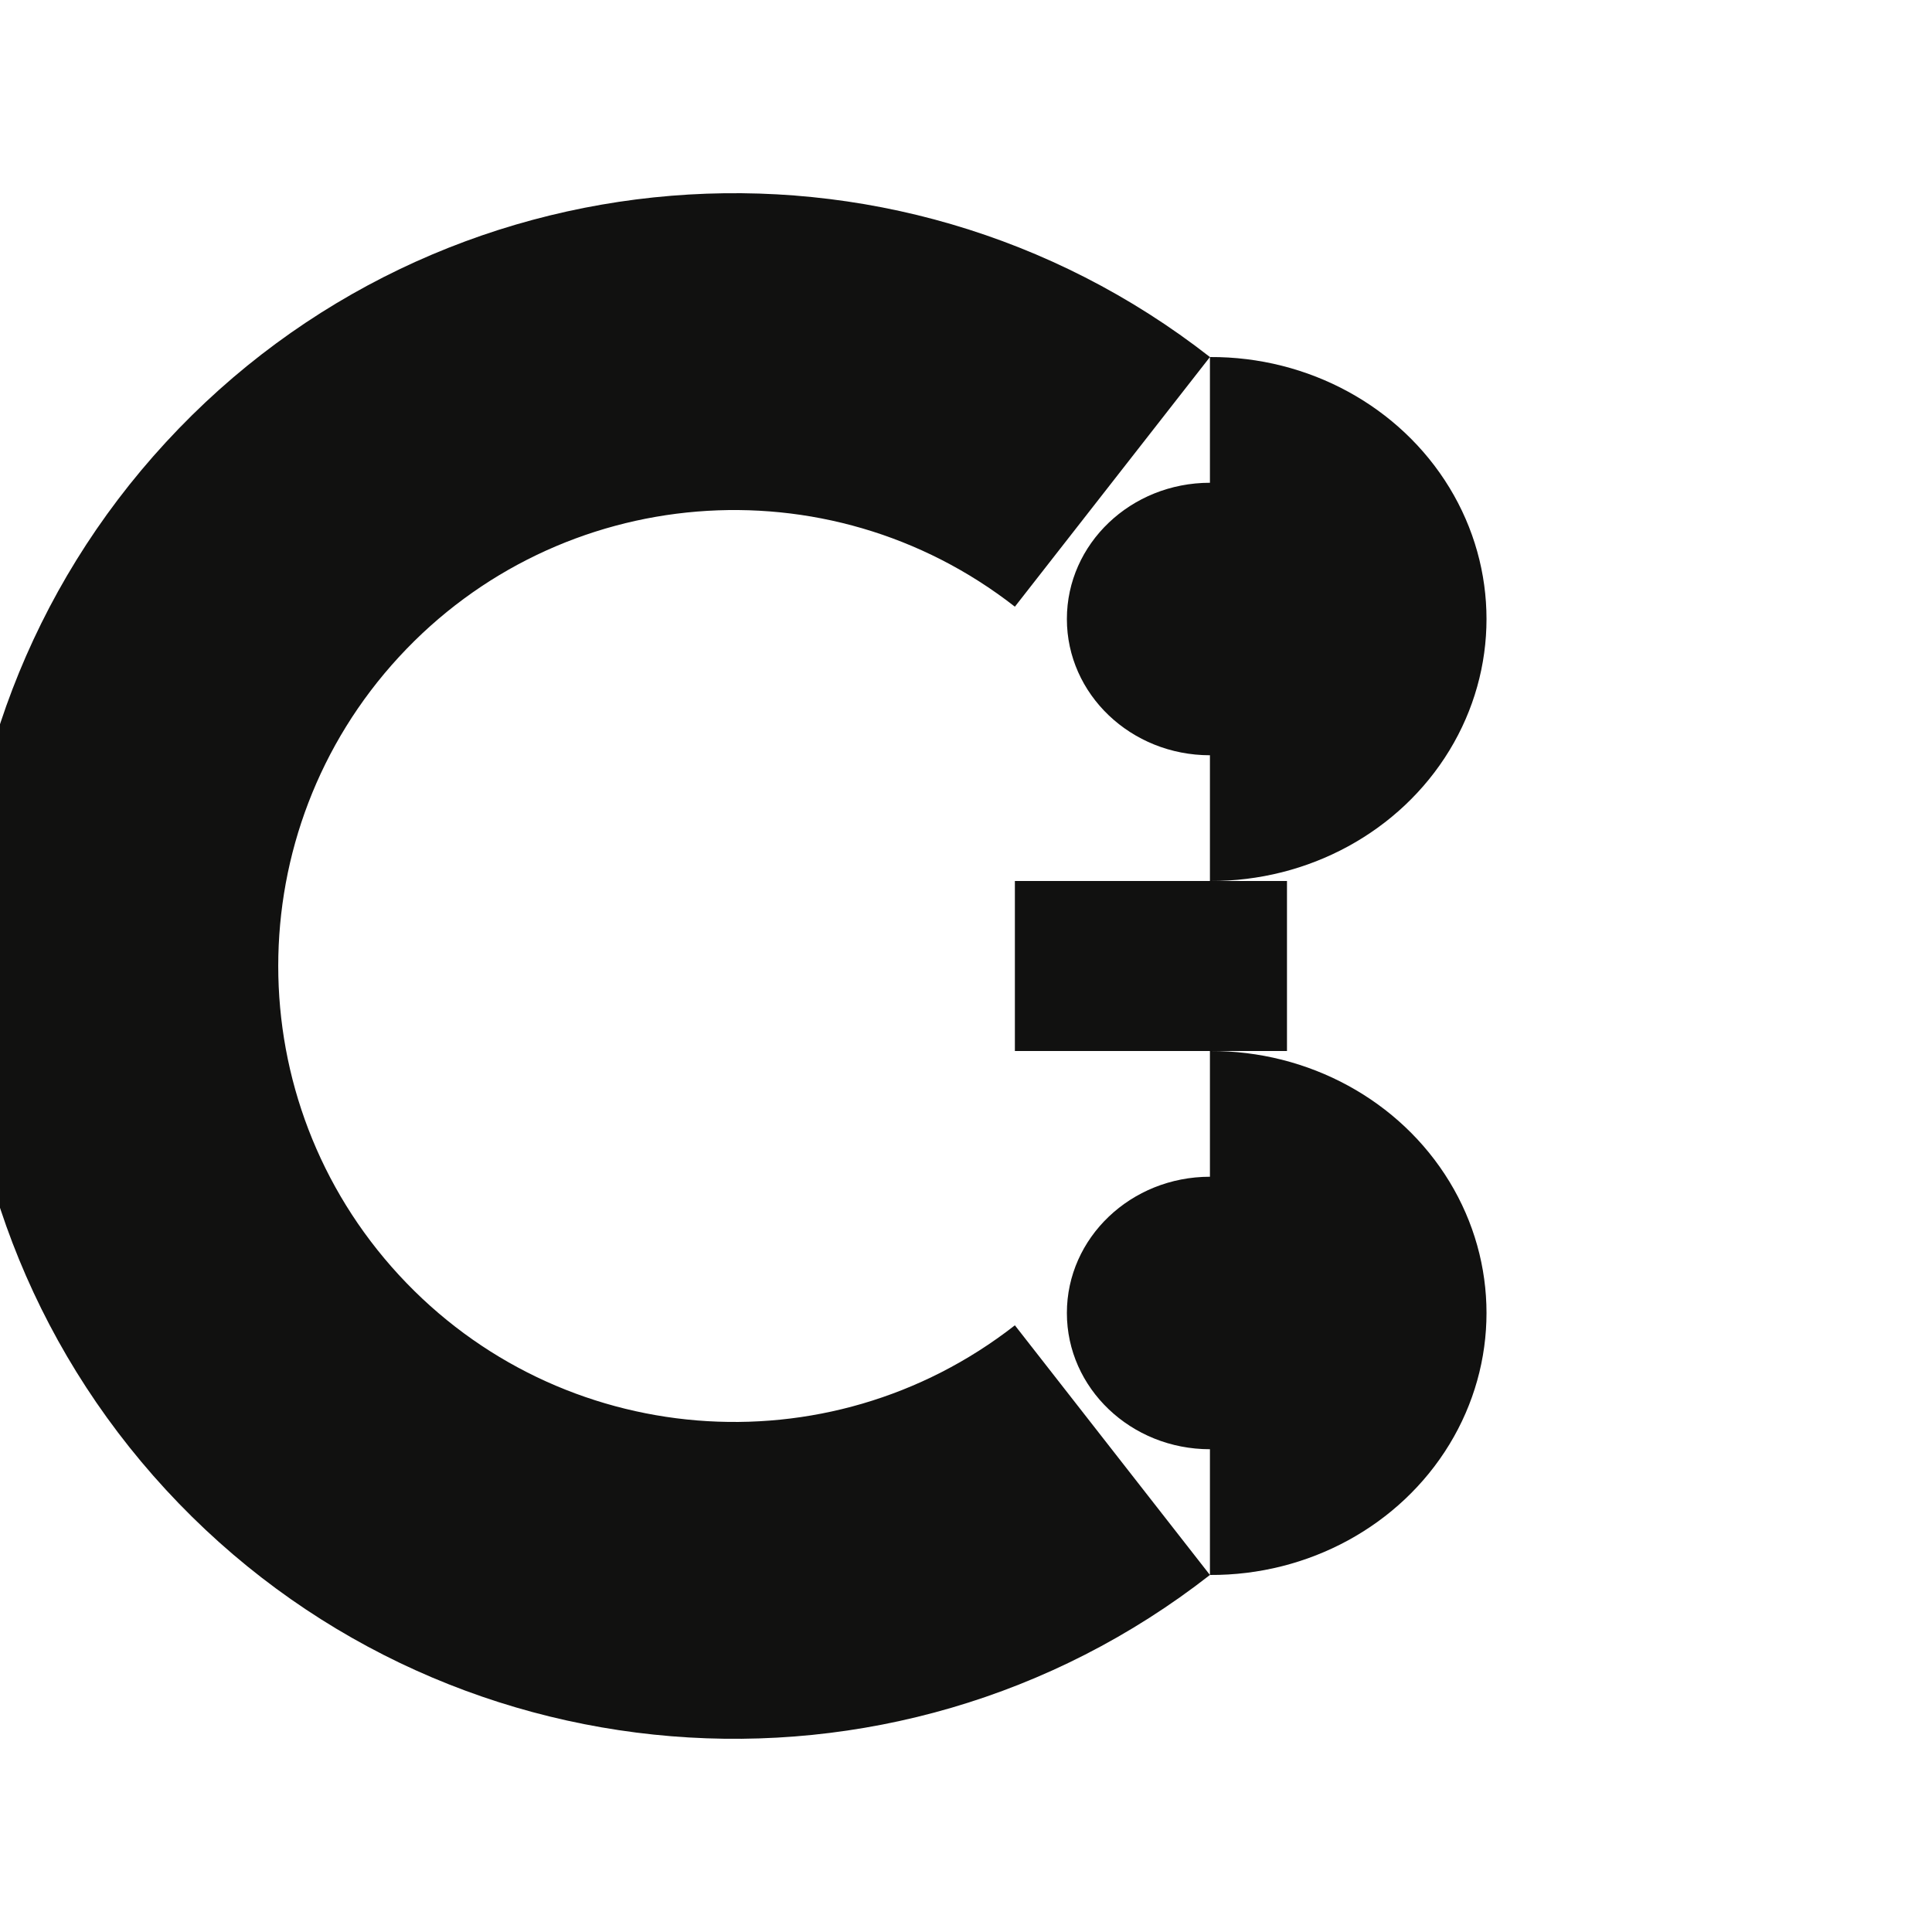
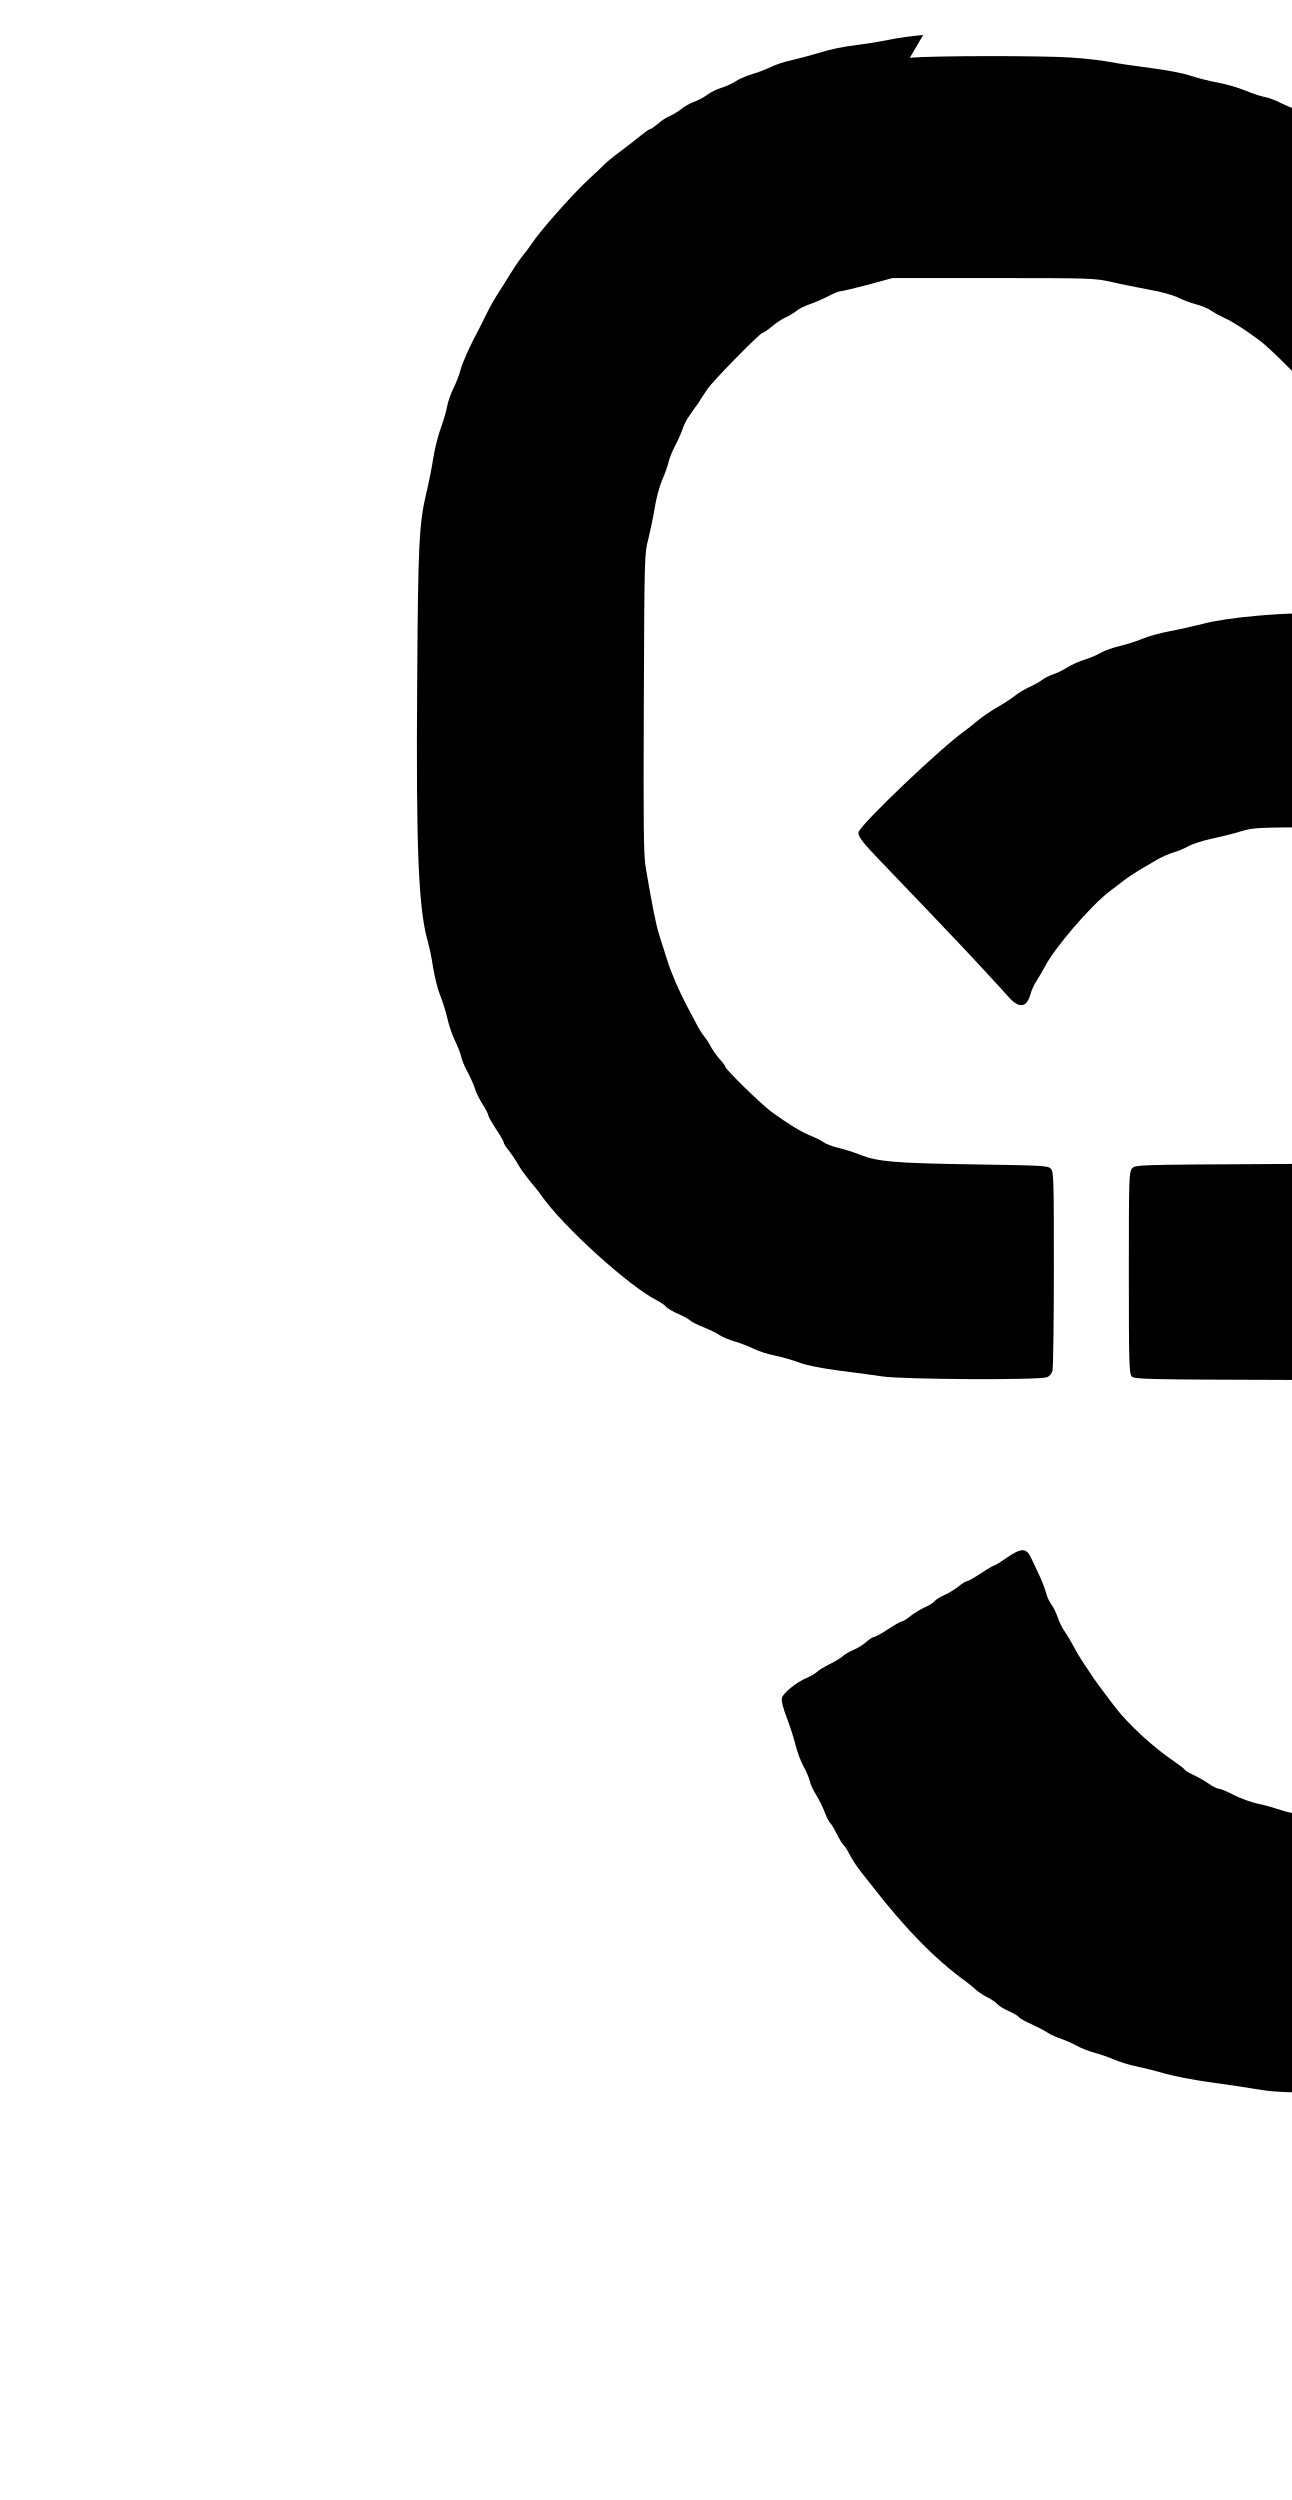
- <svg xmlns="http://www.w3.org/2000/svg" viewBox="0 0 500 500">
-   <path fill-rule="evenodd" fill="#111110" d="M 313.13,92.40 A 200,200 0 1,0 313.13,407.60 L 262.65,342.99 A 118,118 0 1,1 262.65,157.01 Z M 313.13,92.40 A 71.191,67.801 0 1,1 313.13,228.00 Z M 313.13,124.94 A 37.019,35.257 0 1,0 313.13,195.46 Z M 313.13,272.00 A 71.191,67.801 0 1,1 313.13,407.60 Z M 313.13,304.54 A 37.019,35.257 0 1,0 313.13,375.06 Z M 262.65,228.00 L 333.07,228.00 L 333.07,272.00 L 262.65,272.00 Z" />
+ <svg xmlns="http://www.w3.org/2000/svg" version="1.0" width="741" height="1434" viewBox="0 222 741 1434" preserveAspectRatio="xMidYMid meet">
+   <g transform="translate(0,1656) scale(0.1,-0.1)" fill="currentColor" stroke="none">
+     <path d="M5295 14139 c-55 -4 -145 -16 -200 -28 -55 -11 -145 -25 -200 -32 -55 -6 -140 -24 -190 -40 -49 -15 -123 -35 -163 -44 -40 -8 -94 -26 -120 -39 -26 -13 -75 -32 -107 -41 -33 -10 -75 -28 -95 -41 -19 -13 -57 -30 -83 -38 -26 -8 -63 -26 -82 -41 -19 -14 -53 -32 -76 -40 -22 -8 -54 -26 -71 -40 -17 -14 -46 -32 -65 -40 -20 -8 -51 -28 -69 -45 -19 -16 -39 -30 -44 -30 -5 0 -29 -17 -54 -37 -25 -21 -76 -60 -113 -88 -37 -27 -79 -61 -93 -75 -14 -14 -56 -55 -95 -90 -94 -87 -288 -307 -330 -375 -11 -16 -33 -46 -50 -66 -16 -20 -48 -67 -70 -103 -22 -37 -55 -89 -73 -116 -17 -27 -43 -73 -57 -102 -14 -29 -34 -69 -44 -88 -56 -103 -99 -201 -110 -244 -7 -27 -25 -74 -41 -105 -15 -31 -31 -76 -35 -101 -4 -25 -20 -80 -36 -124 -16 -43 -36 -122 -44 -175 -8 -53 -26 -143 -40 -201 -41 -175 -47 -286 -52 -1075 -7 -973 7 -1308 62 -1500 8 -27 22 -95 30 -149 9 -54 27 -125 40 -156 13 -32 32 -91 41 -131 9 -41 29 -99 44 -129 15 -30 31 -71 35 -90 4 -19 20 -59 37 -89 16 -30 35 -72 42 -95 7 -23 27 -63 44 -90 18 -28 32 -55 32 -61 0 -7 20 -43 45 -81 25 -37 45 -73 45 -79 0 -6 13 -26 29 -45 15 -19 38 -53 50 -75 12 -22 44 -67 71 -100 28 -33 58 -71 67 -85 122 -174 499 -517 661 -599 21 -11 45 -27 52 -36 8 -10 39 -28 69 -41 31 -14 63 -31 72 -40 9 -8 43 -25 77 -38 34 -14 74 -33 89 -44 16 -11 55 -27 88 -37 32 -9 81 -28 107 -41 27 -14 83 -32 125 -40 42 -9 106 -27 141 -41 41 -15 122 -31 219 -44 84 -10 198 -26 253 -34 117 -18 900 -22 944 -5 15 5 29 21 33 37 4 15 8 279 8 585 0 521 -1 558 -18 575 -16 17 -53 18 -440 24 -453 7 -554 15 -655 56 -36 14 -91 32 -124 39 -33 8 -73 23 -87 34 -15 10 -50 28 -77 38 -51 21 -117 61 -218 134 -59 43 -266 245 -266 260 0 4 -15 25 -34 45 -18 21 -41 54 -51 73 -9 19 -26 44 -36 56 -10 11 -33 47 -49 80 -17 32 -40 75 -50 94 -45 85 -92 194 -114 266 -14 44 -33 106 -44 139 -18 55 -41 168 -79 394 -11 69 -13 237 -10 940 3 833 4 858 25 936 11 44 28 125 37 179 8 54 28 128 44 165 16 36 32 82 36 101 4 19 20 60 36 90 16 30 36 75 44 99 8 25 26 59 39 76 13 17 32 49 47 66 15 25 42 65 58 89 34 49 300 320 314 320 5 0 29 16 53 36 23 20 59 44 78 52 19 8 47 25 62 37 15 13 51 31 79 40 29 10 76 30 106 46 30 16 63 29 72 29 10 0 80 17 157 37 l139 38 580 0 c567 0 582 -1 680 -23 55 -13 152 -32 215 -44 65 -11 136 -31 164 -45 27 -14 74 -31 104 -39 30 -8 66 -23 81 -33 15 -11 51 -31 81 -45 53 -25 101 -56 200 -128 61 -45 256 -240 310 -312 40 -51 86 -129 133 -221 9 -16 22 -50 29 -75 11 -37 18 -46 39 -48 29 -3 43 7 303 231 297 256 319 275 462 392 53 44 110 93 127 108 16 15 45 40 64 54 19 15 39 37 43 49 11 29 -4 82 -35 125 -13 19 -36 52 -51 74 -15 22 -41 56 -58 76 -17 20 -49 58 -71 84 -151 180 -423 421 -589 522 -15 10 -42 28 -60 41 -17 12 -58 35 -92 51 -33 16 -66 36 -73 45 -7 8 -38 25 -69 36 -32 12 -73 32 -92 46 -20 13 -60 31 -89 40 -29 8 -79 28 -110 44 -31 16 -74 32 -96 35 -22 4 -71 21 -110 37 -38 16 -107 36 -153 44 -45 8 -115 26 -155 39 -42 15 -138 33 -232 45 -88 11 -194 27 -235 35 -41 8 -140 20 -220 25 -167 11 -778 11 -925 -1z" />
+     <path d="M7210 10808 c-134 -12 -240 -28 -305 -45 -55 -14 -143 -34 -197 -44 -53 -10 -123 -29 -155 -43 -33 -14 -90 -32 -128 -41 -38 -9 -88 -26 -110 -39 -22 -13 -64 -31 -94 -40 -30 -9 -75 -29 -100 -45 -25 -16 -63 -34 -83 -40 -20 -7 -48 -21 -62 -32 -14 -11 -47 -29 -73 -41 -26 -11 -62 -33 -79 -47 -17 -14 -53 -38 -80 -54 -60 -34 -109 -67 -149 -101 -16 -14 -44 -36 -61 -48 -143 -103 -581 -521 -608 -578 -10 -22 16 -57 131 -176 37 -38 140 -146 228 -238 88 -93 176 -185 195 -205 71 -74 268 -287 300 -324 63 -73 108 -70 130 8 7 26 24 62 37 81 13 20 32 53 44 75 56 110 261 349 372 435 21 16 57 44 80 61 23 18 62 44 87 59 25 15 70 41 100 59 30 18 75 38 100 45 25 7 63 23 85 35 22 13 83 33 135 44 52 11 129 30 170 43 73 22 86 22 550 23 l475 0 79 -28 c44 -15 106 -34 139 -42 32 -7 75 -25 96 -39 20 -13 50 -30 66 -37 48 -21 156 -109 215 -175 48 -54 82 -101 127 -178 12 -20 51 -113 78 -186 22 -60 36 -288 25 -403 -13 -133 -18 -153 -47 -211 -14 -27 -31 -66 -38 -86 -38 -108 -257 -337 -363 -379 -18 -8 -48 -26 -67 -41 -19 -15 -52 -31 -72 -35 -21 -4 -67 -19 -103 -35 -117 -51 -154 -53 -991 -57 -768 -4 -777 -4 -795 -25 -18 -19 -19 -49 -19 -599 0 -524 2 -580 17 -595 15 -15 90 -17 845 -19 903 -3 1010 -8 1131 -59 32 -13 84 -32 117 -41 33 -10 74 -28 91 -40 16 -13 47 -30 67 -39 100 -41 323 -256 388 -374 12 -20 30 -47 41 -58 10 -12 26 -43 34 -69 8 -27 25 -67 39 -91 14 -23 32 -75 40 -116 8 -40 25 -109 37 -153 21 -71 23 -102 22 -280 0 -188 -2 -204 -26 -275 -14 -41 -29 -95 -33 -120 -8 -49 -75 -184 -133 -268 -79 -114 -215 -247 -297 -289 -16 -9 -44 -27 -61 -39 -17 -13 -57 -33 -88 -44 -31 -10 -70 -28 -85 -40 -16 -11 -62 -27 -102 -35 -41 -9 -111 -27 -157 -41 -198 -60 -830 -60 -1006 1 -39 13 -102 31 -141 39 -38 8 -101 31 -138 50 -38 20 -76 36 -86 36 -10 0 -36 13 -58 29 -21 15 -60 37 -85 49 -25 11 -49 25 -52 31 -4 6 -31 27 -59 46 -119 80 -261 210 -341 313 -72 94 -125 166 -143 196 -10 15 -28 42 -40 60 -12 17 -37 58 -54 91 -18 33 -42 74 -54 90 -12 17 -29 51 -38 78 -9 26 -25 59 -36 74 -12 14 -25 44 -31 67 -6 22 -23 68 -39 101 -15 33 -37 78 -47 100 -27 57 -55 57 -138 1 -36 -26 -70 -46 -74 -46 -4 0 -39 -20 -76 -45 -38 -25 -74 -45 -80 -45 -6 0 -28 -13 -48 -30 -20 -16 -56 -38 -80 -49 -24 -10 -50 -26 -58 -36 -8 -10 -34 -26 -58 -36 -24 -11 -60 -33 -80 -49 -20 -17 -42 -30 -48 -30 -6 0 -42 -20 -80 -45 -37 -25 -74 -45 -81 -45 -7 0 -27 -13 -45 -29 -18 -16 -51 -36 -73 -45 -22 -9 -49 -25 -60 -35 -11 -11 -45 -31 -75 -46 -30 -15 -64 -35 -75 -46 -11 -10 -37 -25 -57 -33 -59 -25 -137 -88 -143 -116 -4 -17 7 -58 29 -116 19 -49 41 -120 50 -156 9 -37 29 -91 45 -120 16 -29 32 -67 36 -84 3 -18 20 -53 36 -79 17 -26 39 -72 50 -101 11 -30 25 -56 30 -60 5 -3 23 -32 39 -64 16 -32 34 -61 40 -65 6 -4 21 -28 34 -54 14 -26 40 -67 60 -92 19 -24 51 -64 70 -89 192 -247 364 -422 539 -548 18 -13 43 -34 57 -47 14 -12 43 -32 66 -43 22 -11 47 -28 55 -38 8 -9 37 -28 66 -40 28 -13 54 -28 58 -35 4 -6 37 -25 74 -41 36 -17 77 -38 91 -48 14 -10 48 -25 75 -34 28 -10 70 -28 94 -42 24 -13 70 -31 101 -39 31 -8 81 -26 111 -39 30 -13 88 -31 129 -39 41 -9 115 -27 165 -42 49 -14 168 -37 265 -50 96 -13 222 -32 280 -42 91 -15 174 -17 615 -18 488 0 516 1 640 23 72 13 193 32 270 42 77 10 176 30 220 44 44 14 114 32 155 41 41 9 89 24 107 35 19 11 66 29 106 41 39 12 88 33 107 45 19 13 54 30 77 38 23 8 65 31 93 50 29 20 57 36 62 36 42 0 341 261 461 402 136 159 145 171 173 224 14 27 36 61 50 77 13 16 24 34 24 41 0 7 18 41 39 77 22 36 44 83 50 104 6 22 22 56 35 76 14 20 33 68 42 105 9 38 27 89 39 114 13 25 33 94 45 154 12 60 28 126 36 148 23 67 34 152 49 398 21 339 1 694 -50 870 -14 47 -31 120 -39 162 -8 43 -26 97 -39 120 -14 24 -34 75 -46 115 -12 40 -26 75 -32 79 -6 3 -24 35 -40 70 -15 36 -40 79 -54 98 -14 18 -25 36 -25 41 0 8 -68 103 -132 184 -39 48 -190 204 -264 272 -42 39 -161 127 -193 143 -15 8 -34 22 -41 31 -8 9 -32 26 -54 37 -22 11 -56 33 -76 48 -19 16 -46 31 -60 35 -49 14 -70 34 -70 67 0 34 -7 26 165 176 92 81 207 204 240 257 11 17 33 46 50 66 16 20 39 51 50 69 74 122 107 181 125 220 11 25 36 77 55 115 18 39 37 86 40 105 4 19 20 64 35 100 16 36 36 108 45 160 8 52 26 142 38 200 19 91 22 135 21 335 0 197 -3 245 -21 330 -12 55 -29 139 -37 187 -8 47 -26 110 -39 140 -13 29 -32 79 -41 112 -10 32 -28 75 -41 95 -13 20 -31 56 -40 81 -9 25 -26 56 -39 70 -13 14 -32 41 -41 60 -66 134 -329 407 -507 528 -129 87 -174 115 -212 128 -22 8 -54 25 -71 38 -17 14 -58 32 -91 42 -32 9 -84 29 -114 44 -31 16 -78 31 -105 35 -28 4 -84 18 -125 31 -120 37 -154 42 -411 64 -330 27 -924 26 -1229 -2z" />
+   </g>
</svg>
